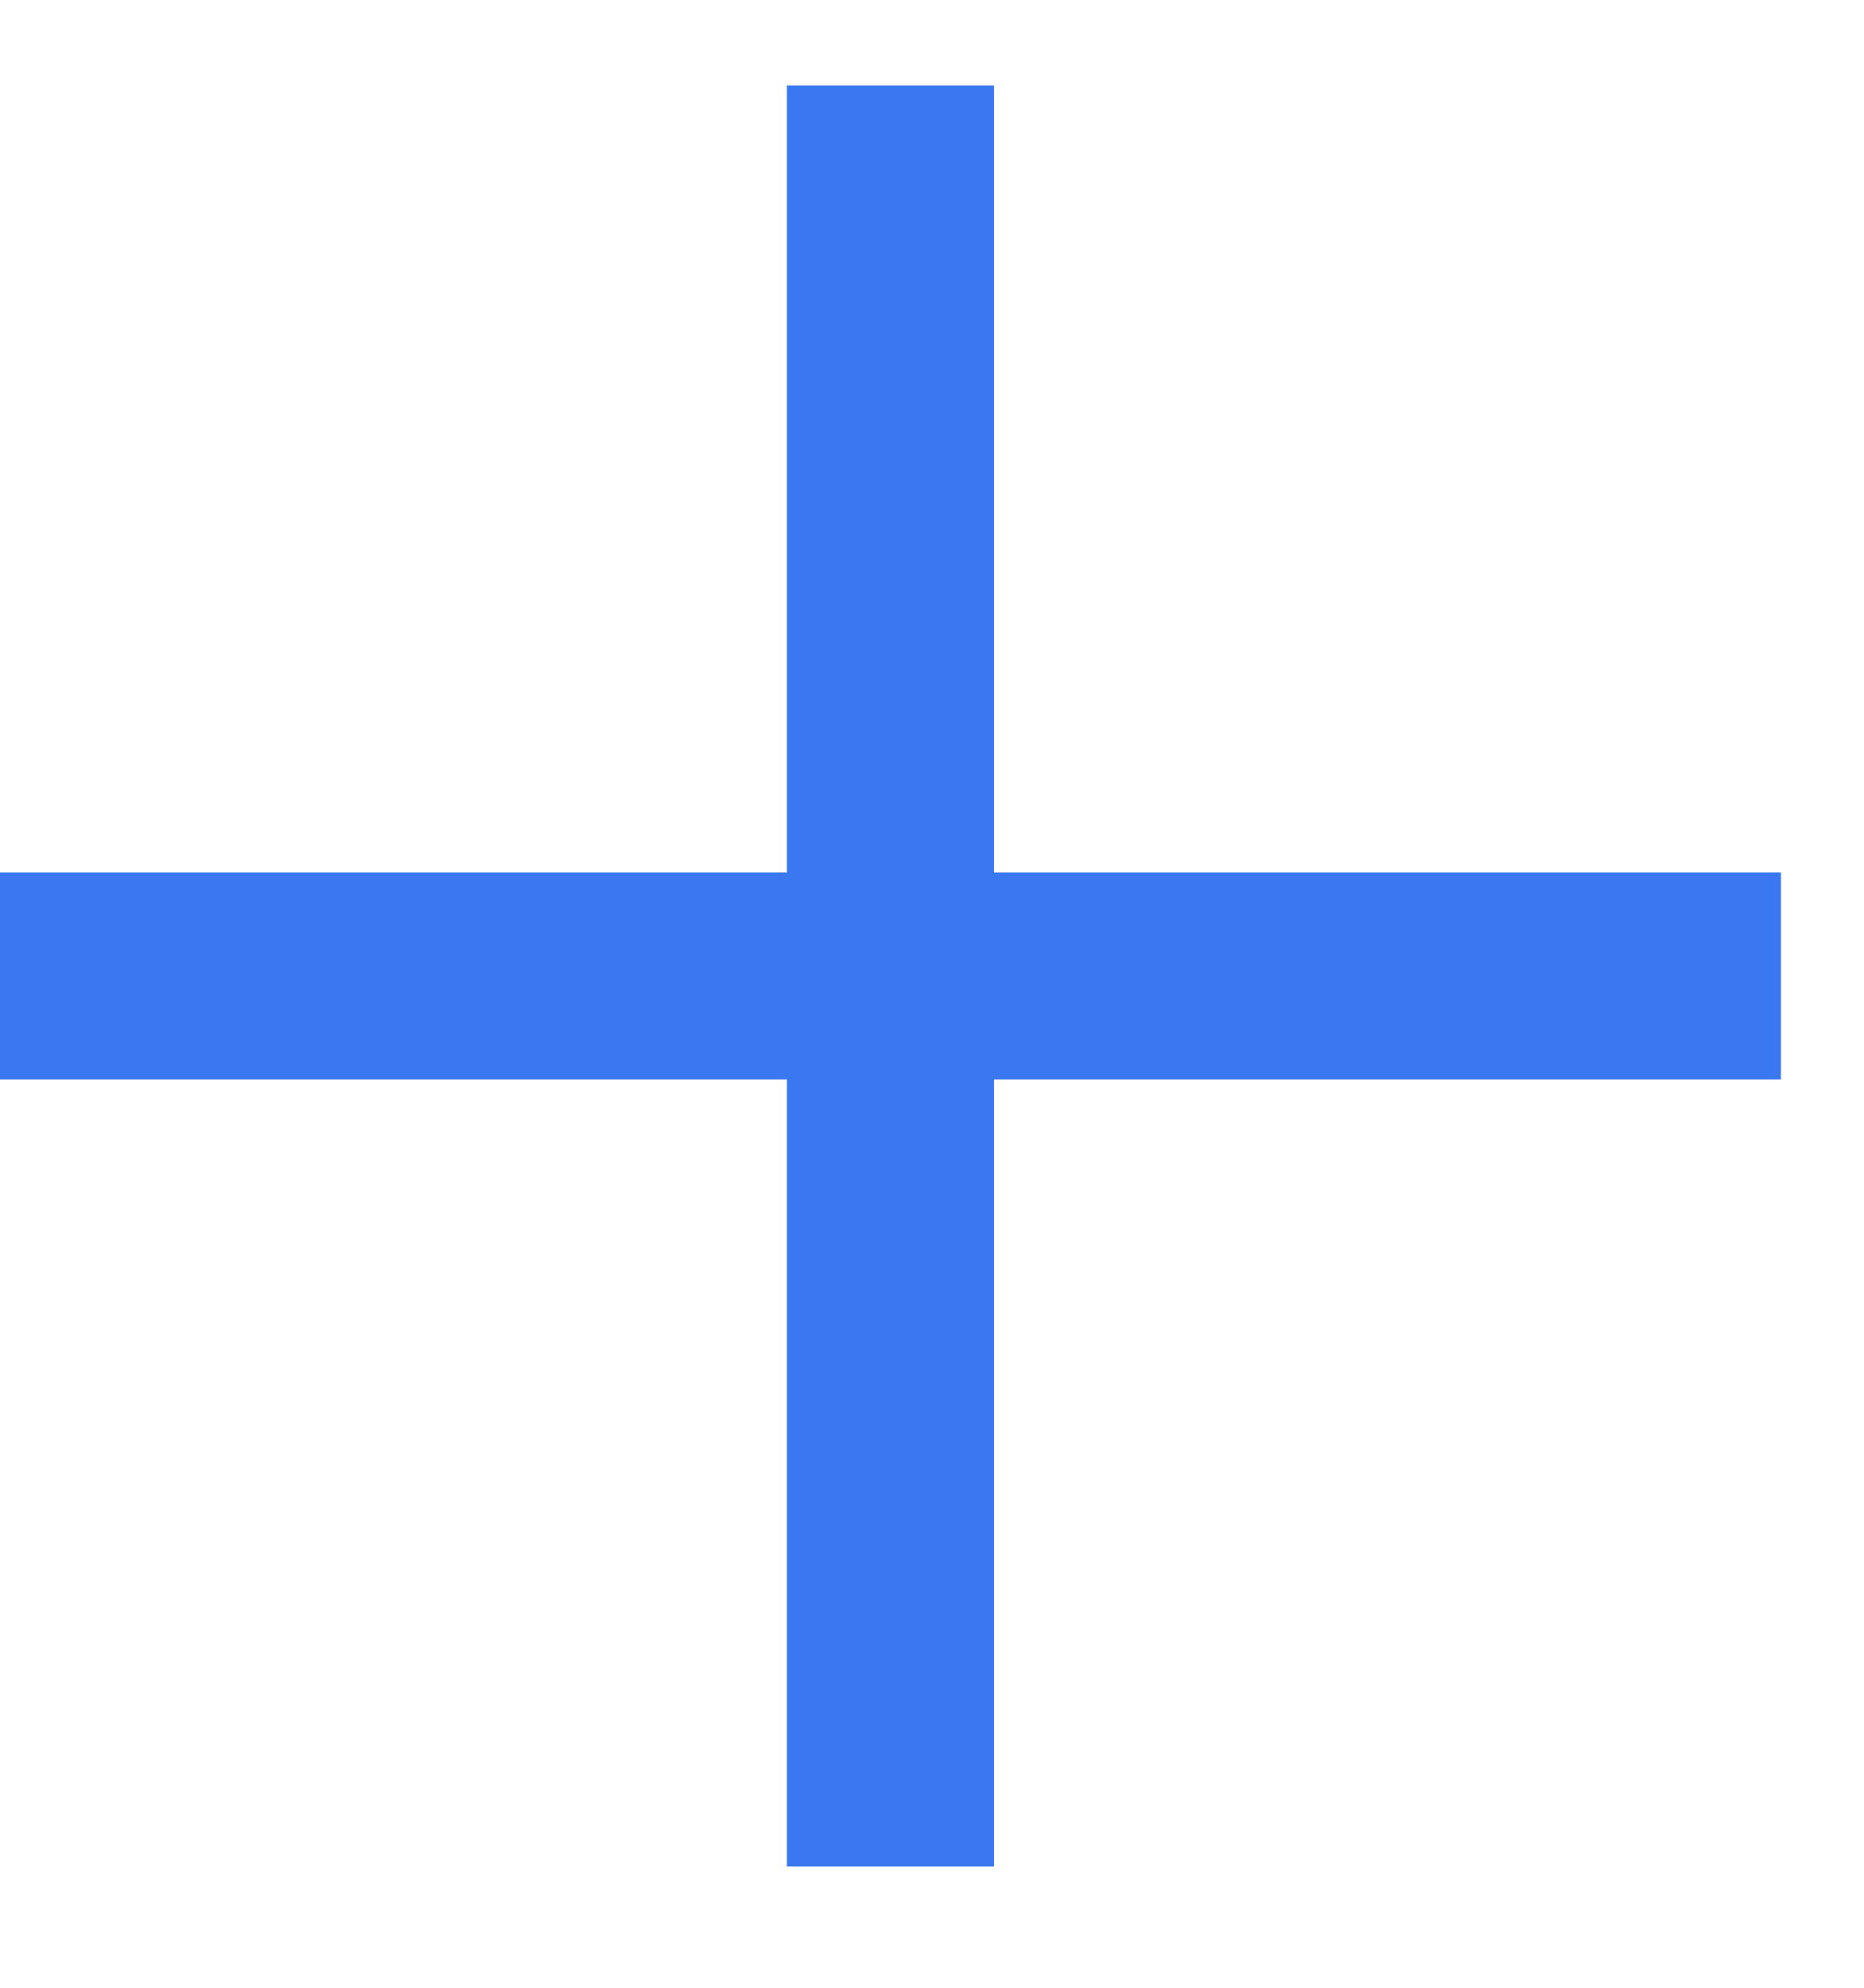
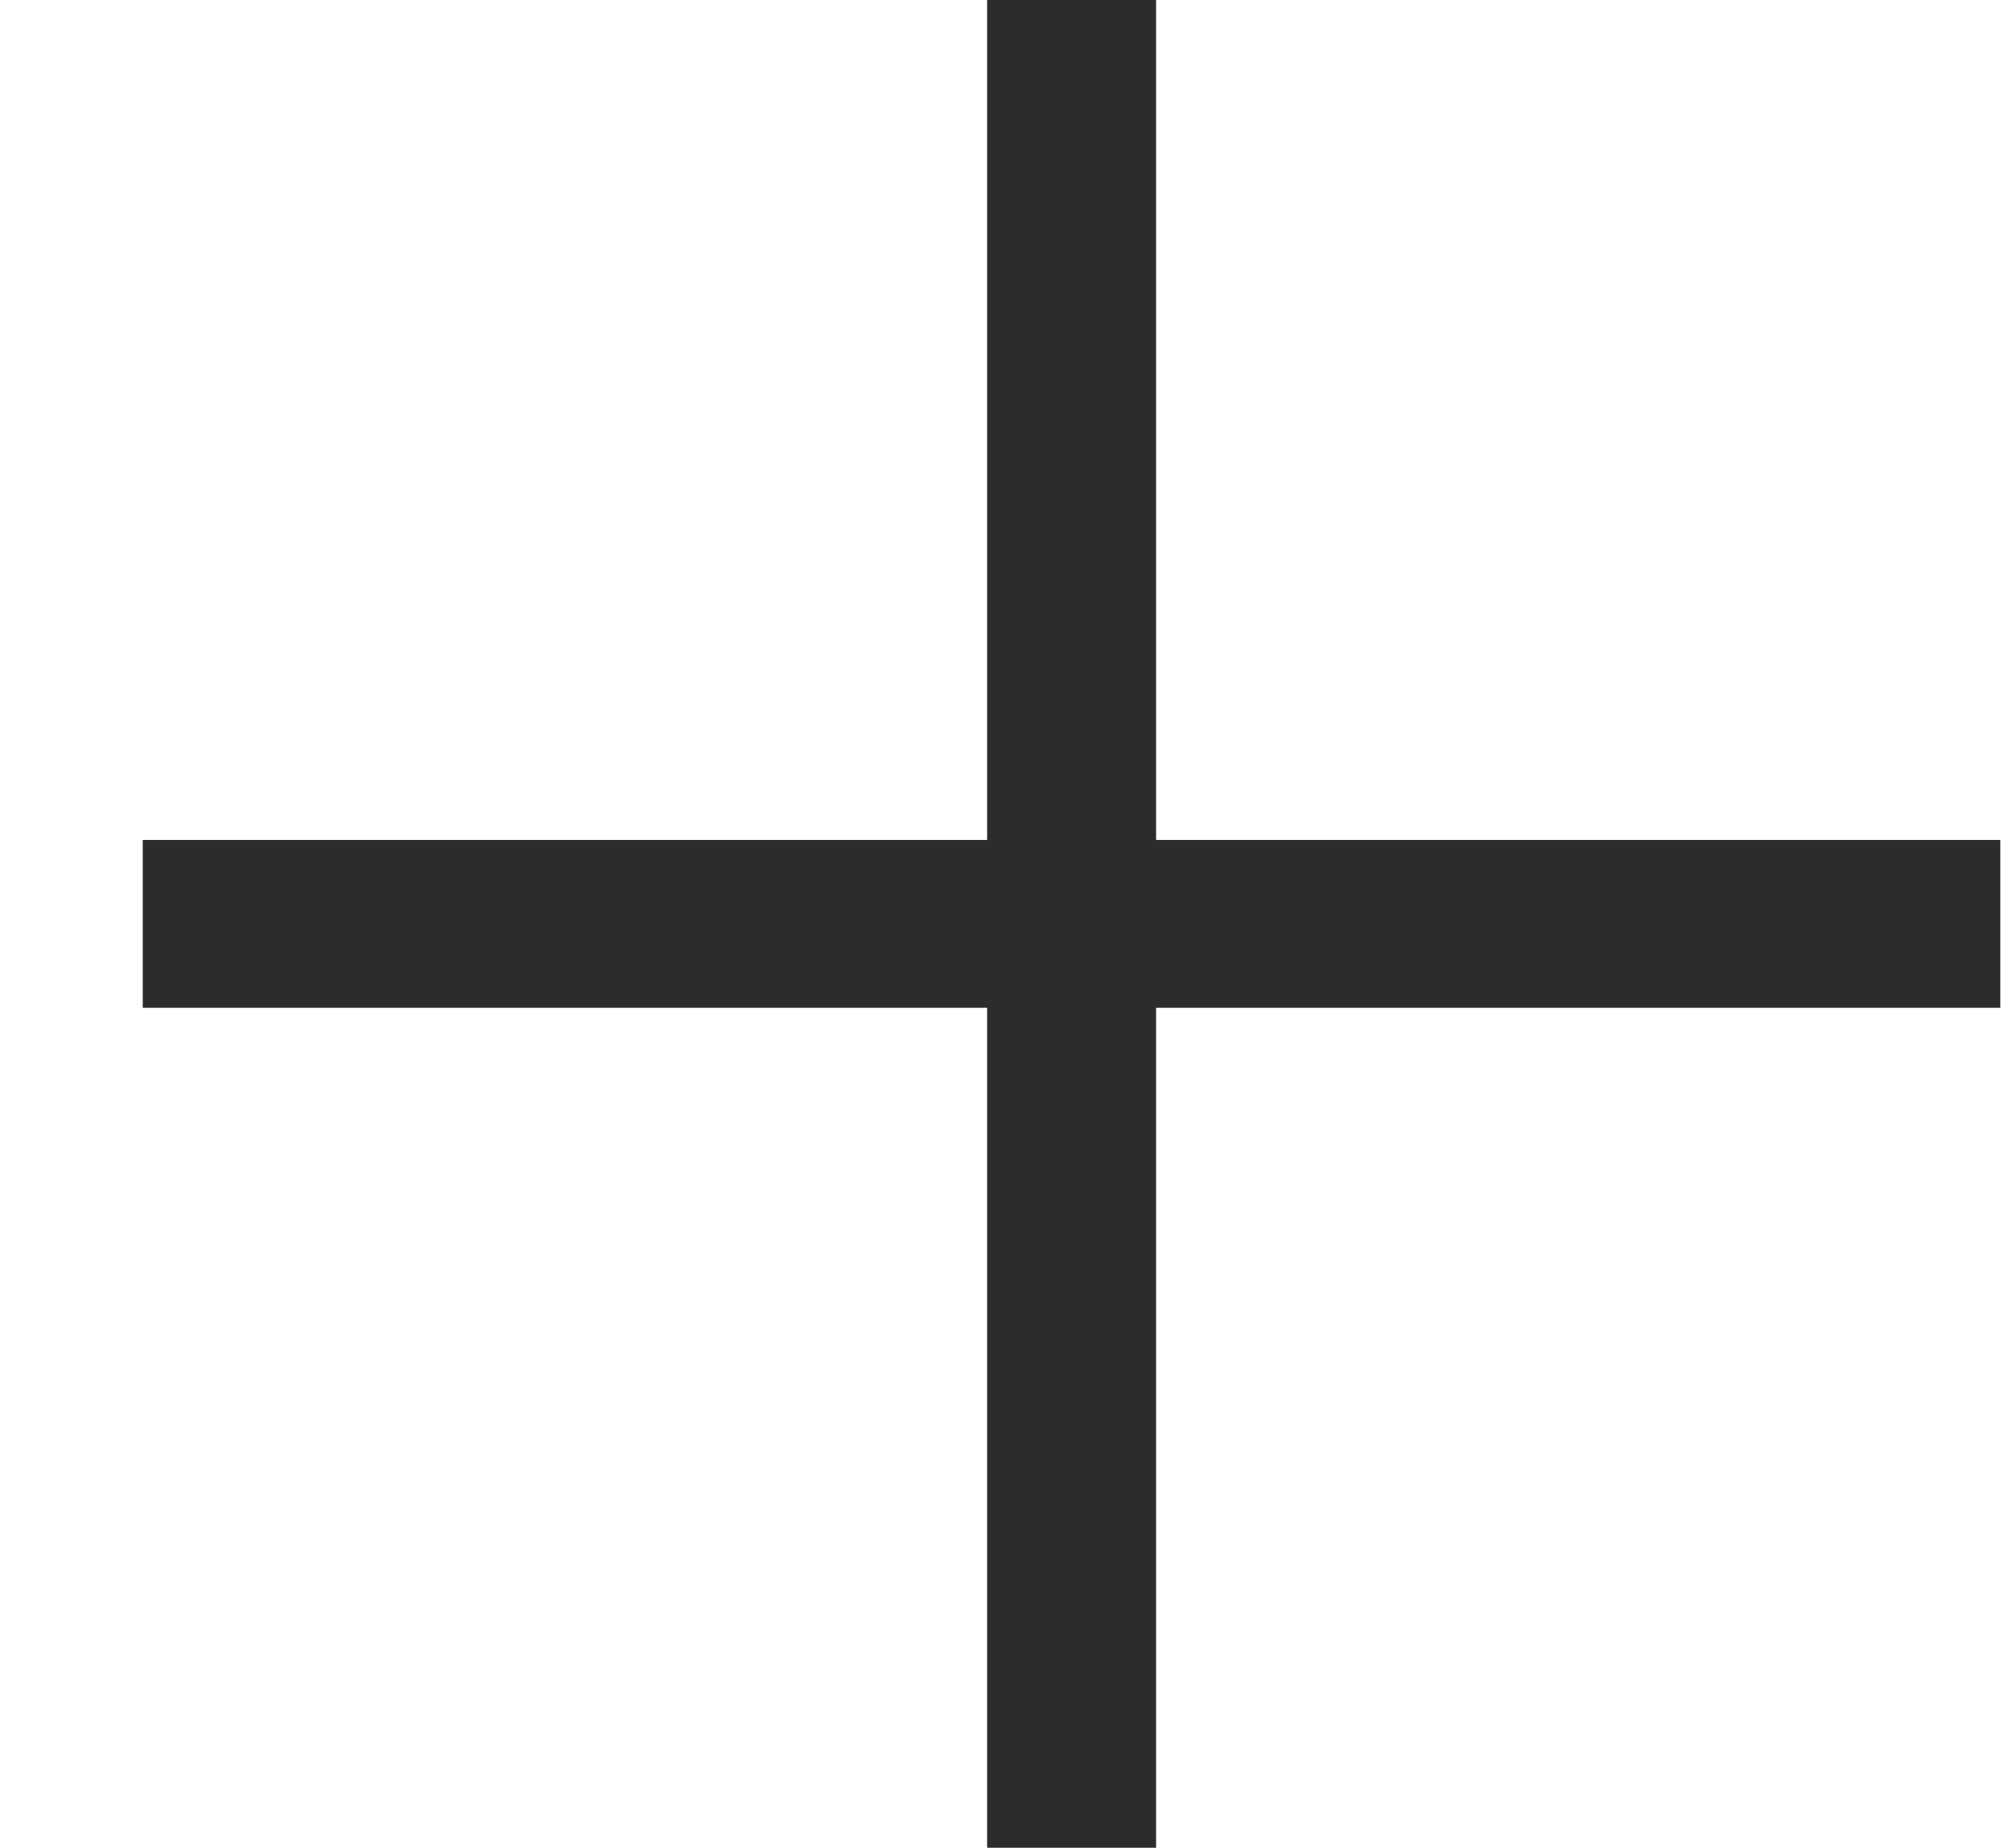
- <svg xmlns="http://www.w3.org/2000/svg" width="15" height="16" viewBox="0 0 15 16" fill="none">
-   <path d="M8 0.688H6.333V7.022H0V8.688H6.333V15.022H8V8.688H14.333V7.022H8V0.688Z" fill="#3A78F2" />
+ <svg xmlns="http://www.w3.org/2000/svg" width="13" height="12" viewBox="0 0 13 12" fill="none">
+   <path d="M7.507 0H6.41V5.455H0.927V6.545H6.41V12H7.507V6.545H12.989V5.455H7.507V0Z" fill="#2C2C2C" />
</svg>
